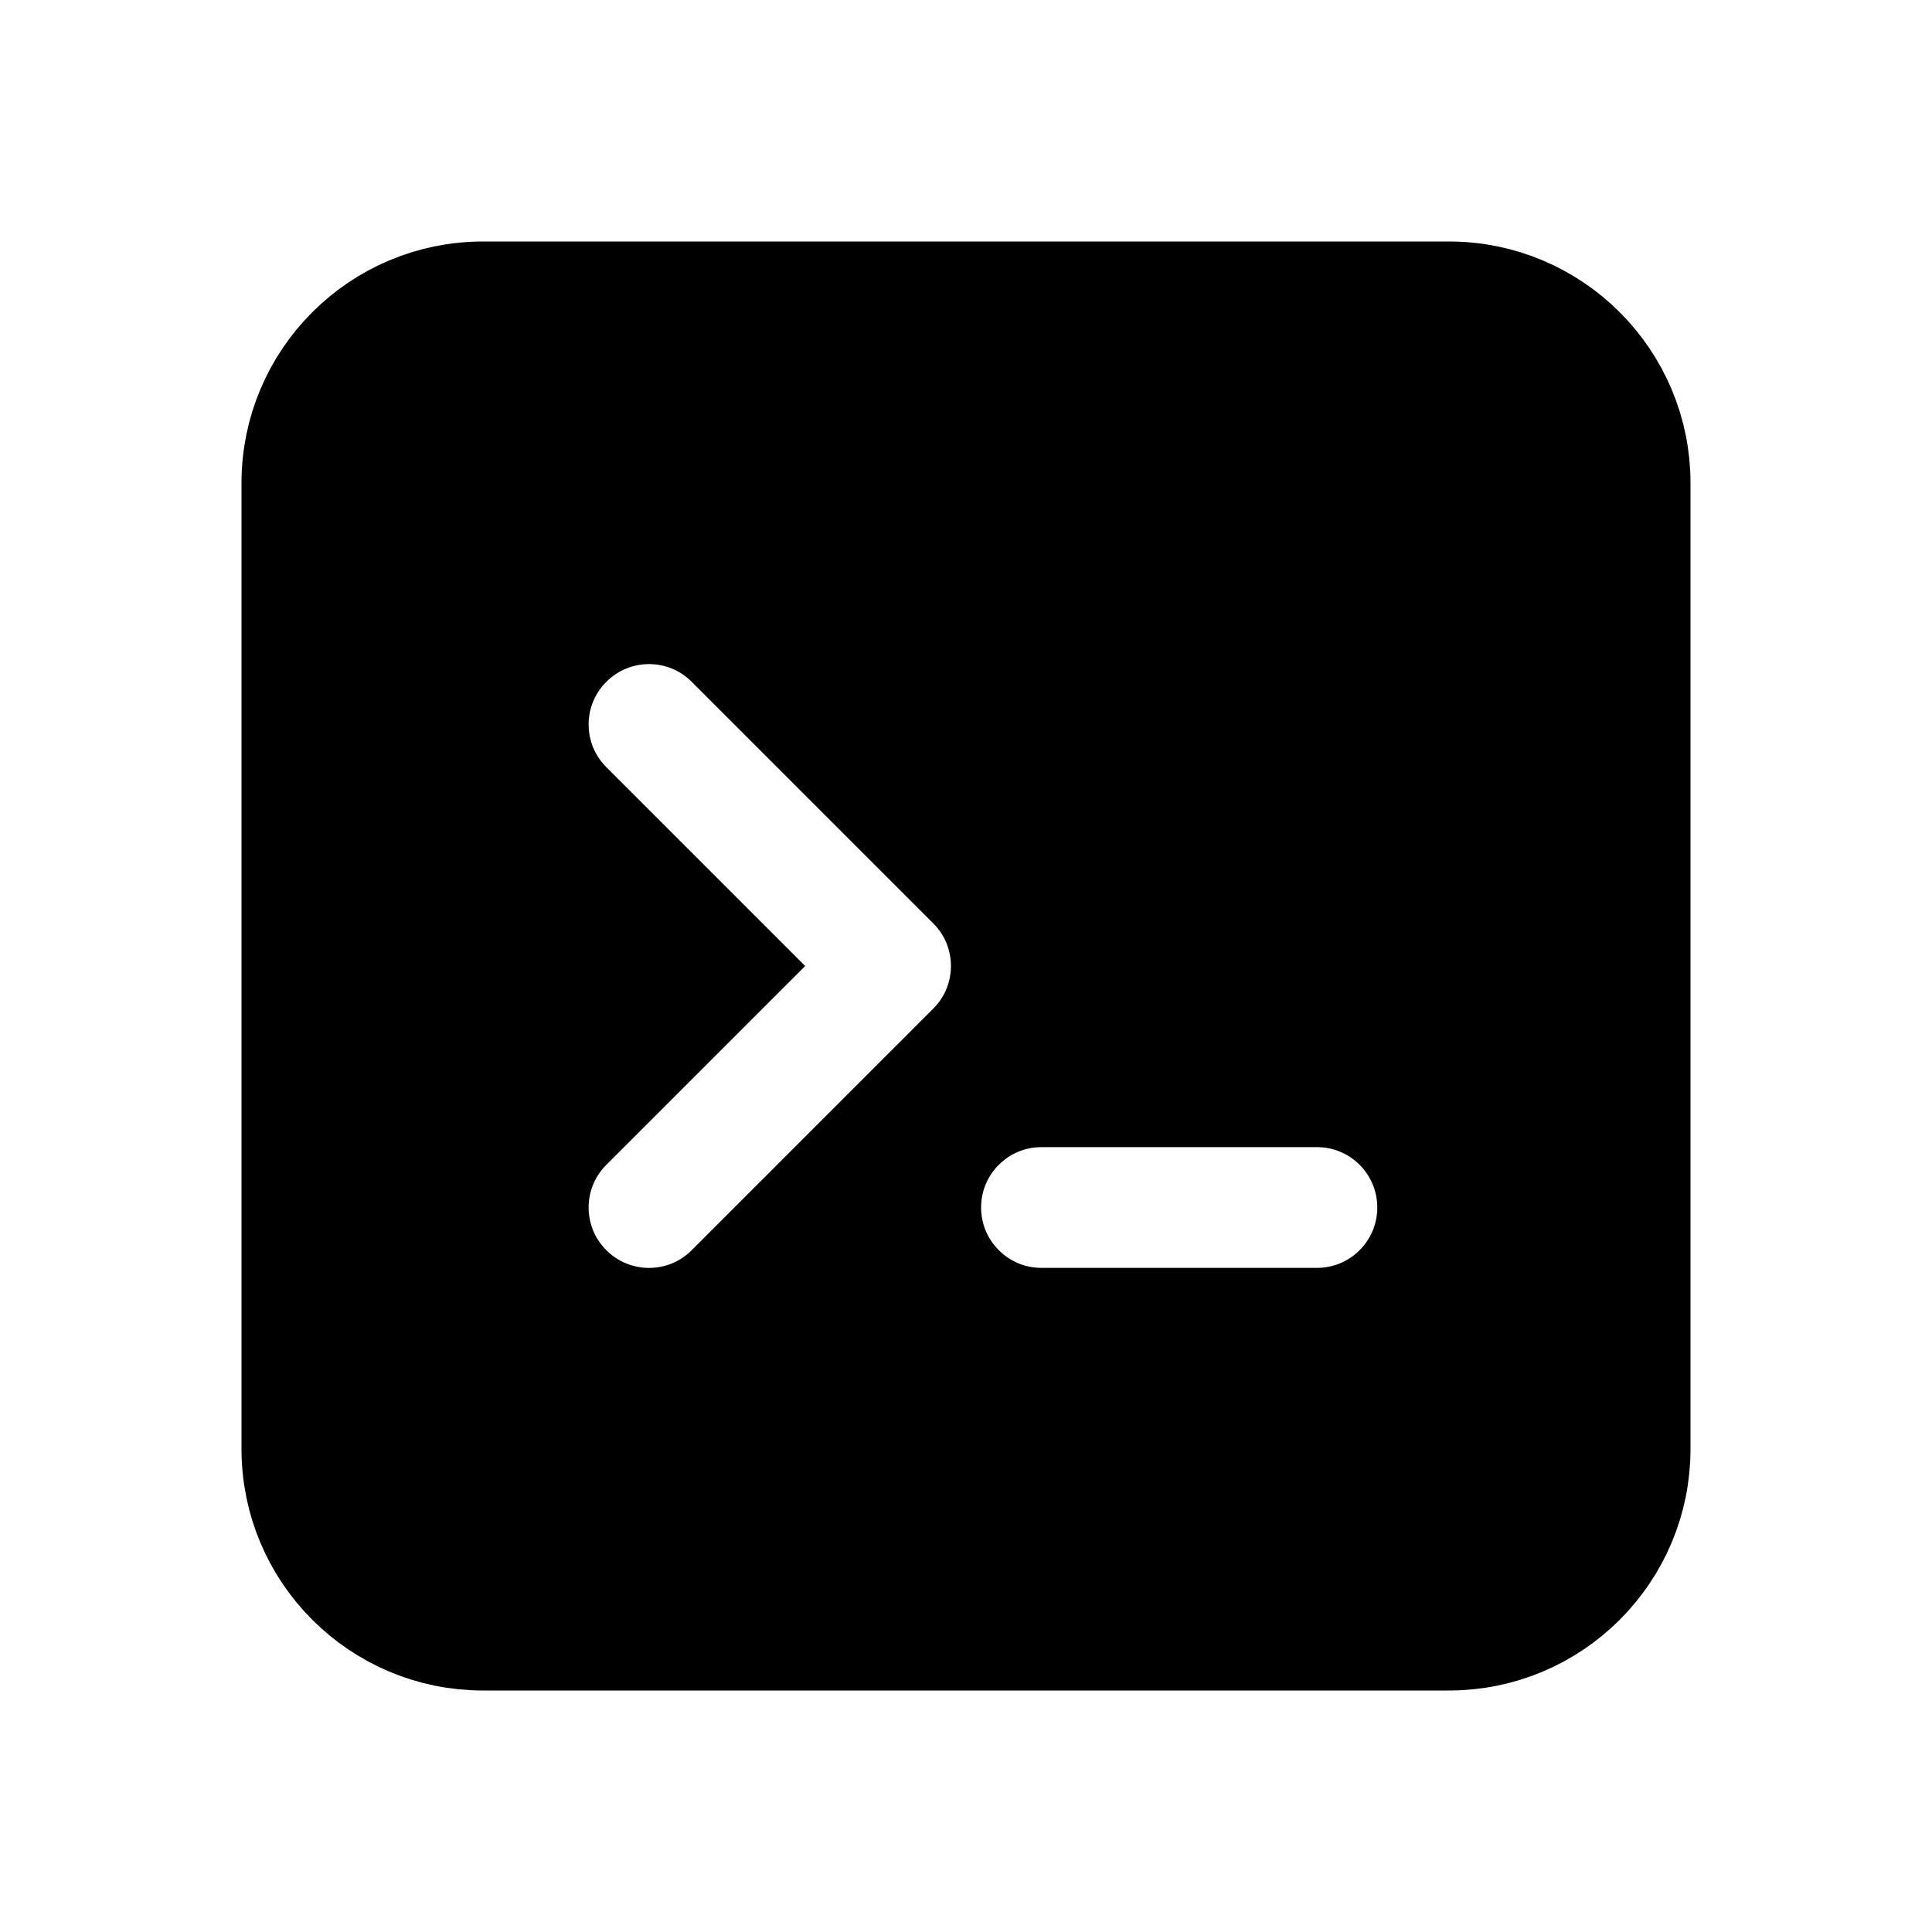
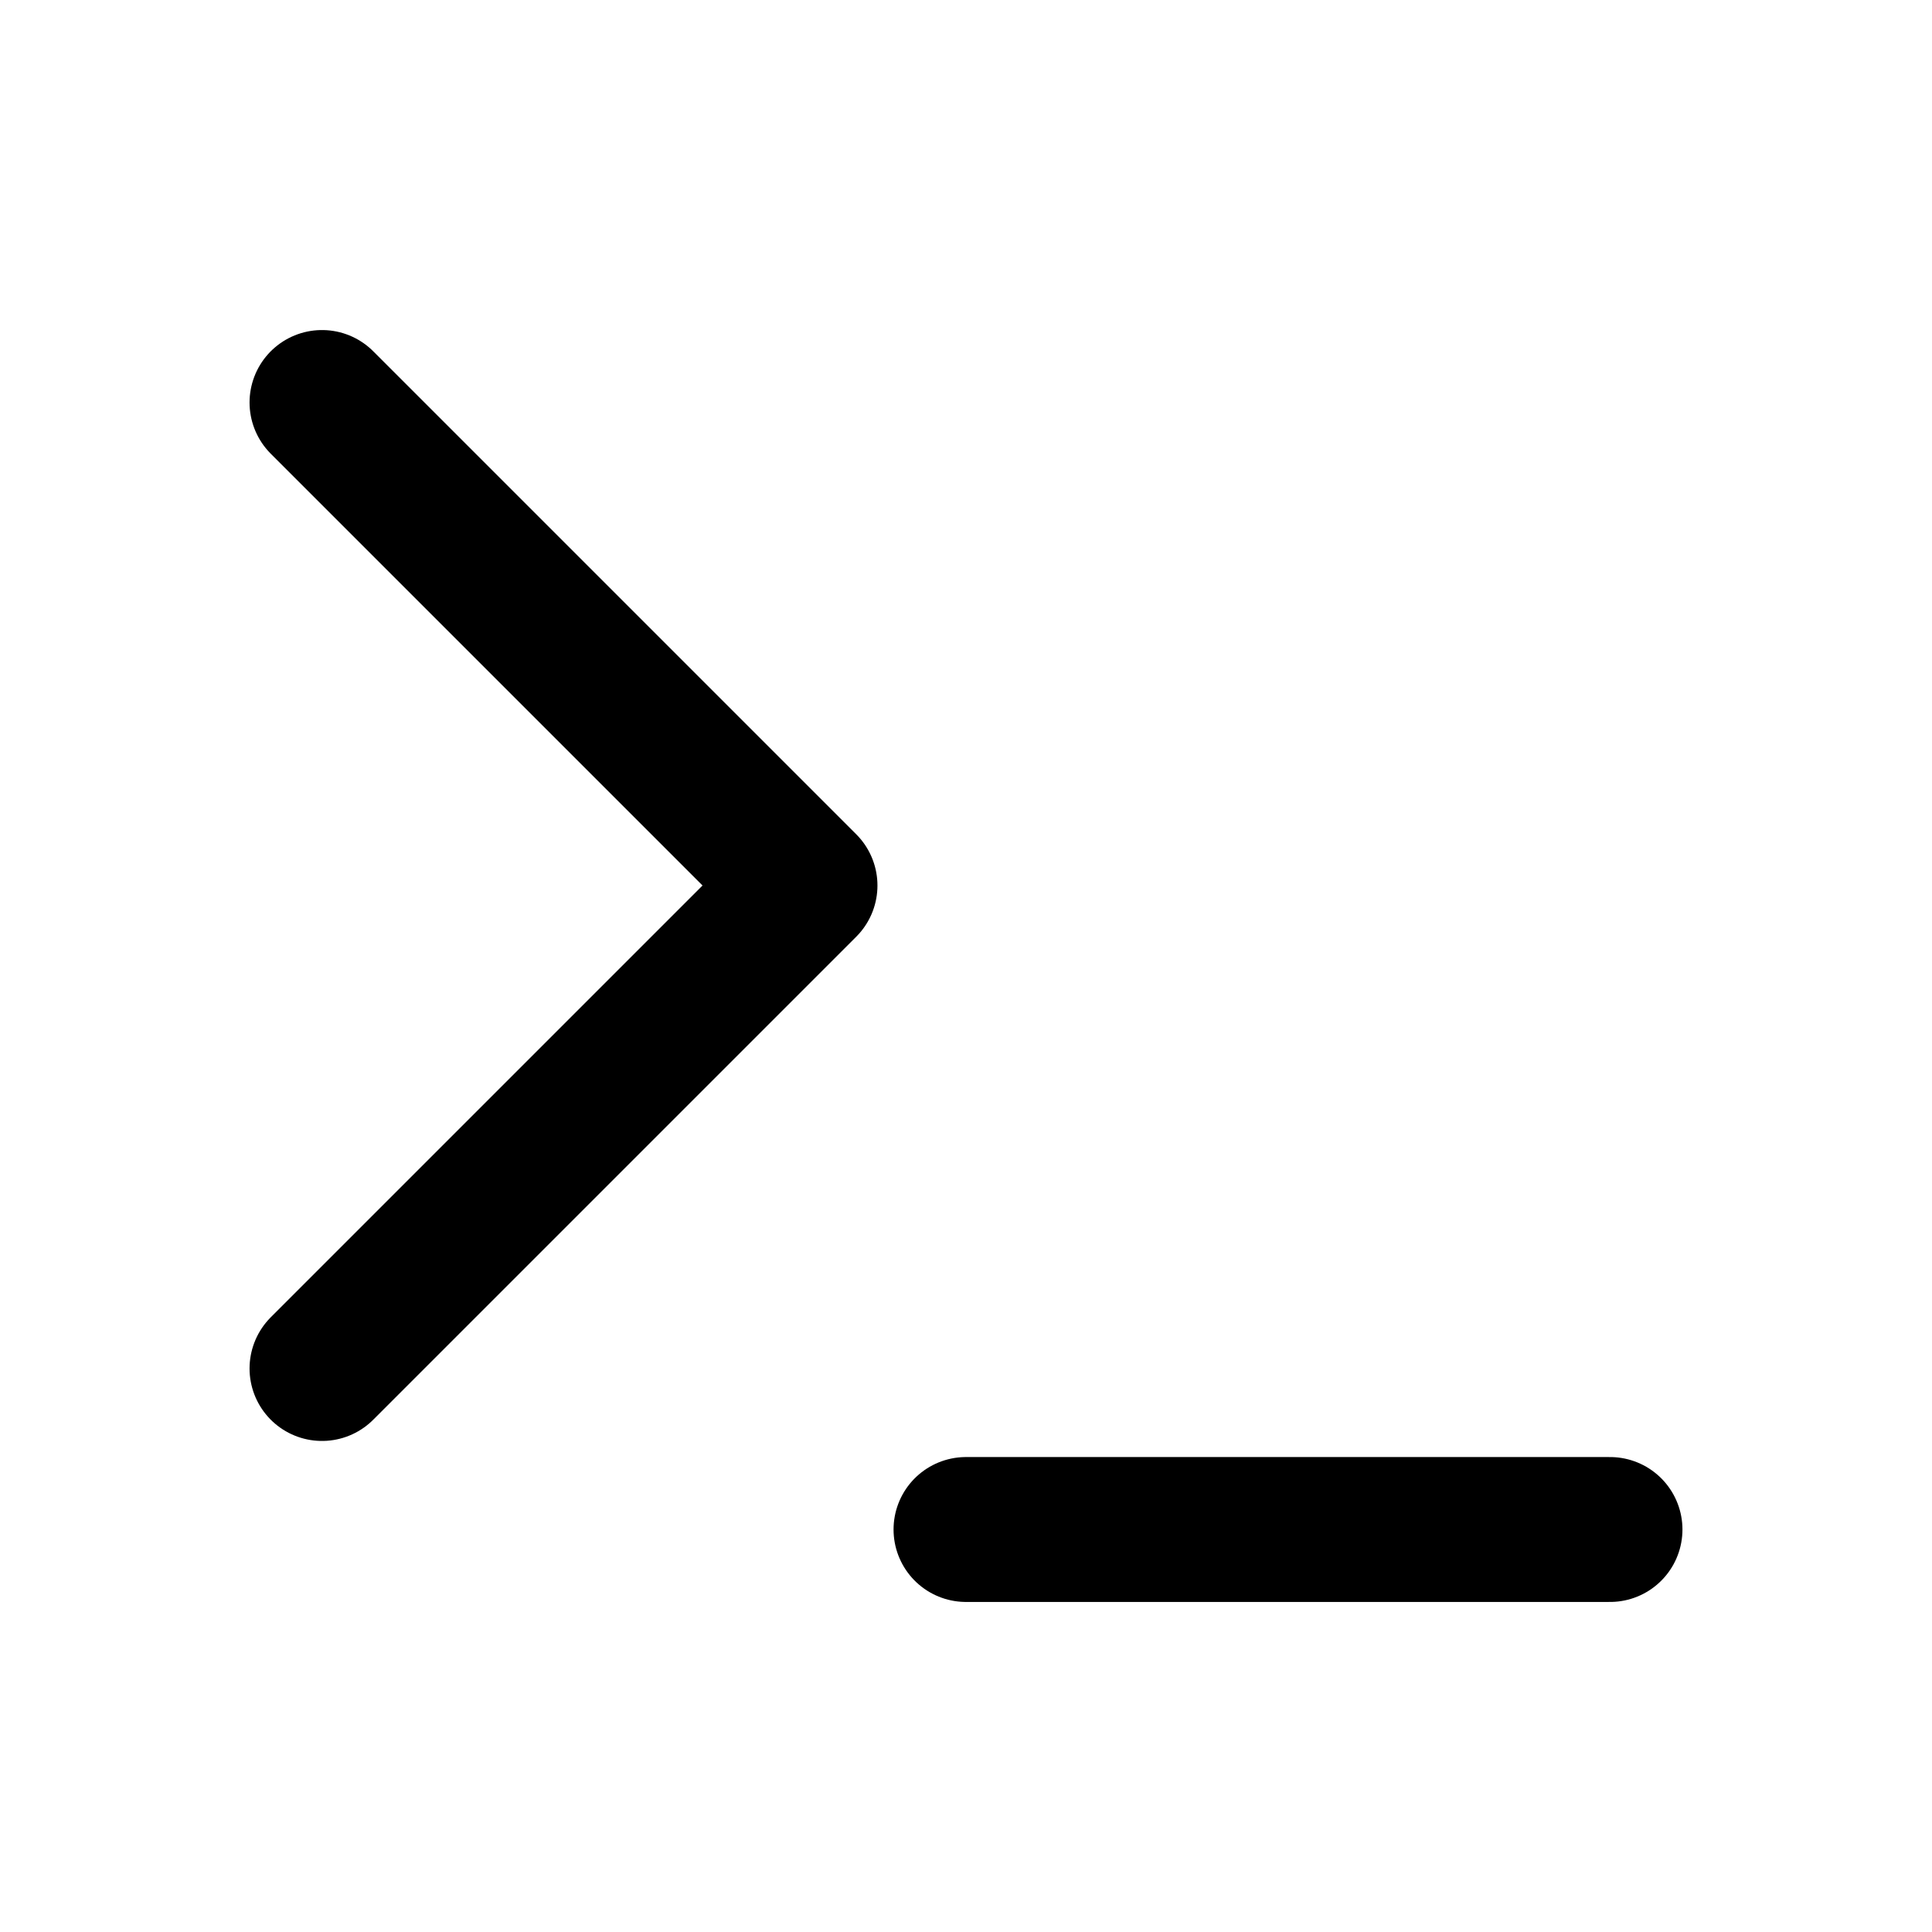
- <svg xmlns="http://www.w3.org/2000/svg" width="16" height="16" viewBox="0 0 16 16" fill="none">
-   <path d="M2.5 4C2.5 3.172 3.172 2.5 4 2.5H12C12.828 2.5 13.5 3.172 13.5 4V12C13.5 12.828 12.828 13.5 12 13.5H4C3.172 13.5 2.5 12.828 2.5 12V4ZM4.668 10.707L5.021 10.354L4.668 10.707C5.058 11.098 5.692 11.098 6.082 10.707L8.082 8.707C8.473 8.317 8.473 7.683 8.082 7.293L6.082 5.293C5.692 4.902 5.058 4.902 4.668 5.293C4.277 5.683 4.277 6.317 4.668 6.707L5.961 8L4.668 9.293C4.277 9.683 4.277 10.317 4.668 10.707ZM8.625 9C8.073 9 7.625 9.448 7.625 10C7.625 10.552 8.073 11 8.625 11H10.906C11.459 11 11.906 10.552 11.906 10C11.906 9.448 11.459 9 10.906 9H8.625Z" fill="black" stroke="black" />
+ <svg xmlns="http://www.w3.org/2000/svg" width="24" height="24" viewBox="0 0 24 24" fill="none" stroke="currentColor" stroke-width="1.8" stroke-linecap="round" stroke-linejoin="round">
+   <path d="M12 19h8" />
+   <path d="m4 17 6-6-6-6" />
</svg>
